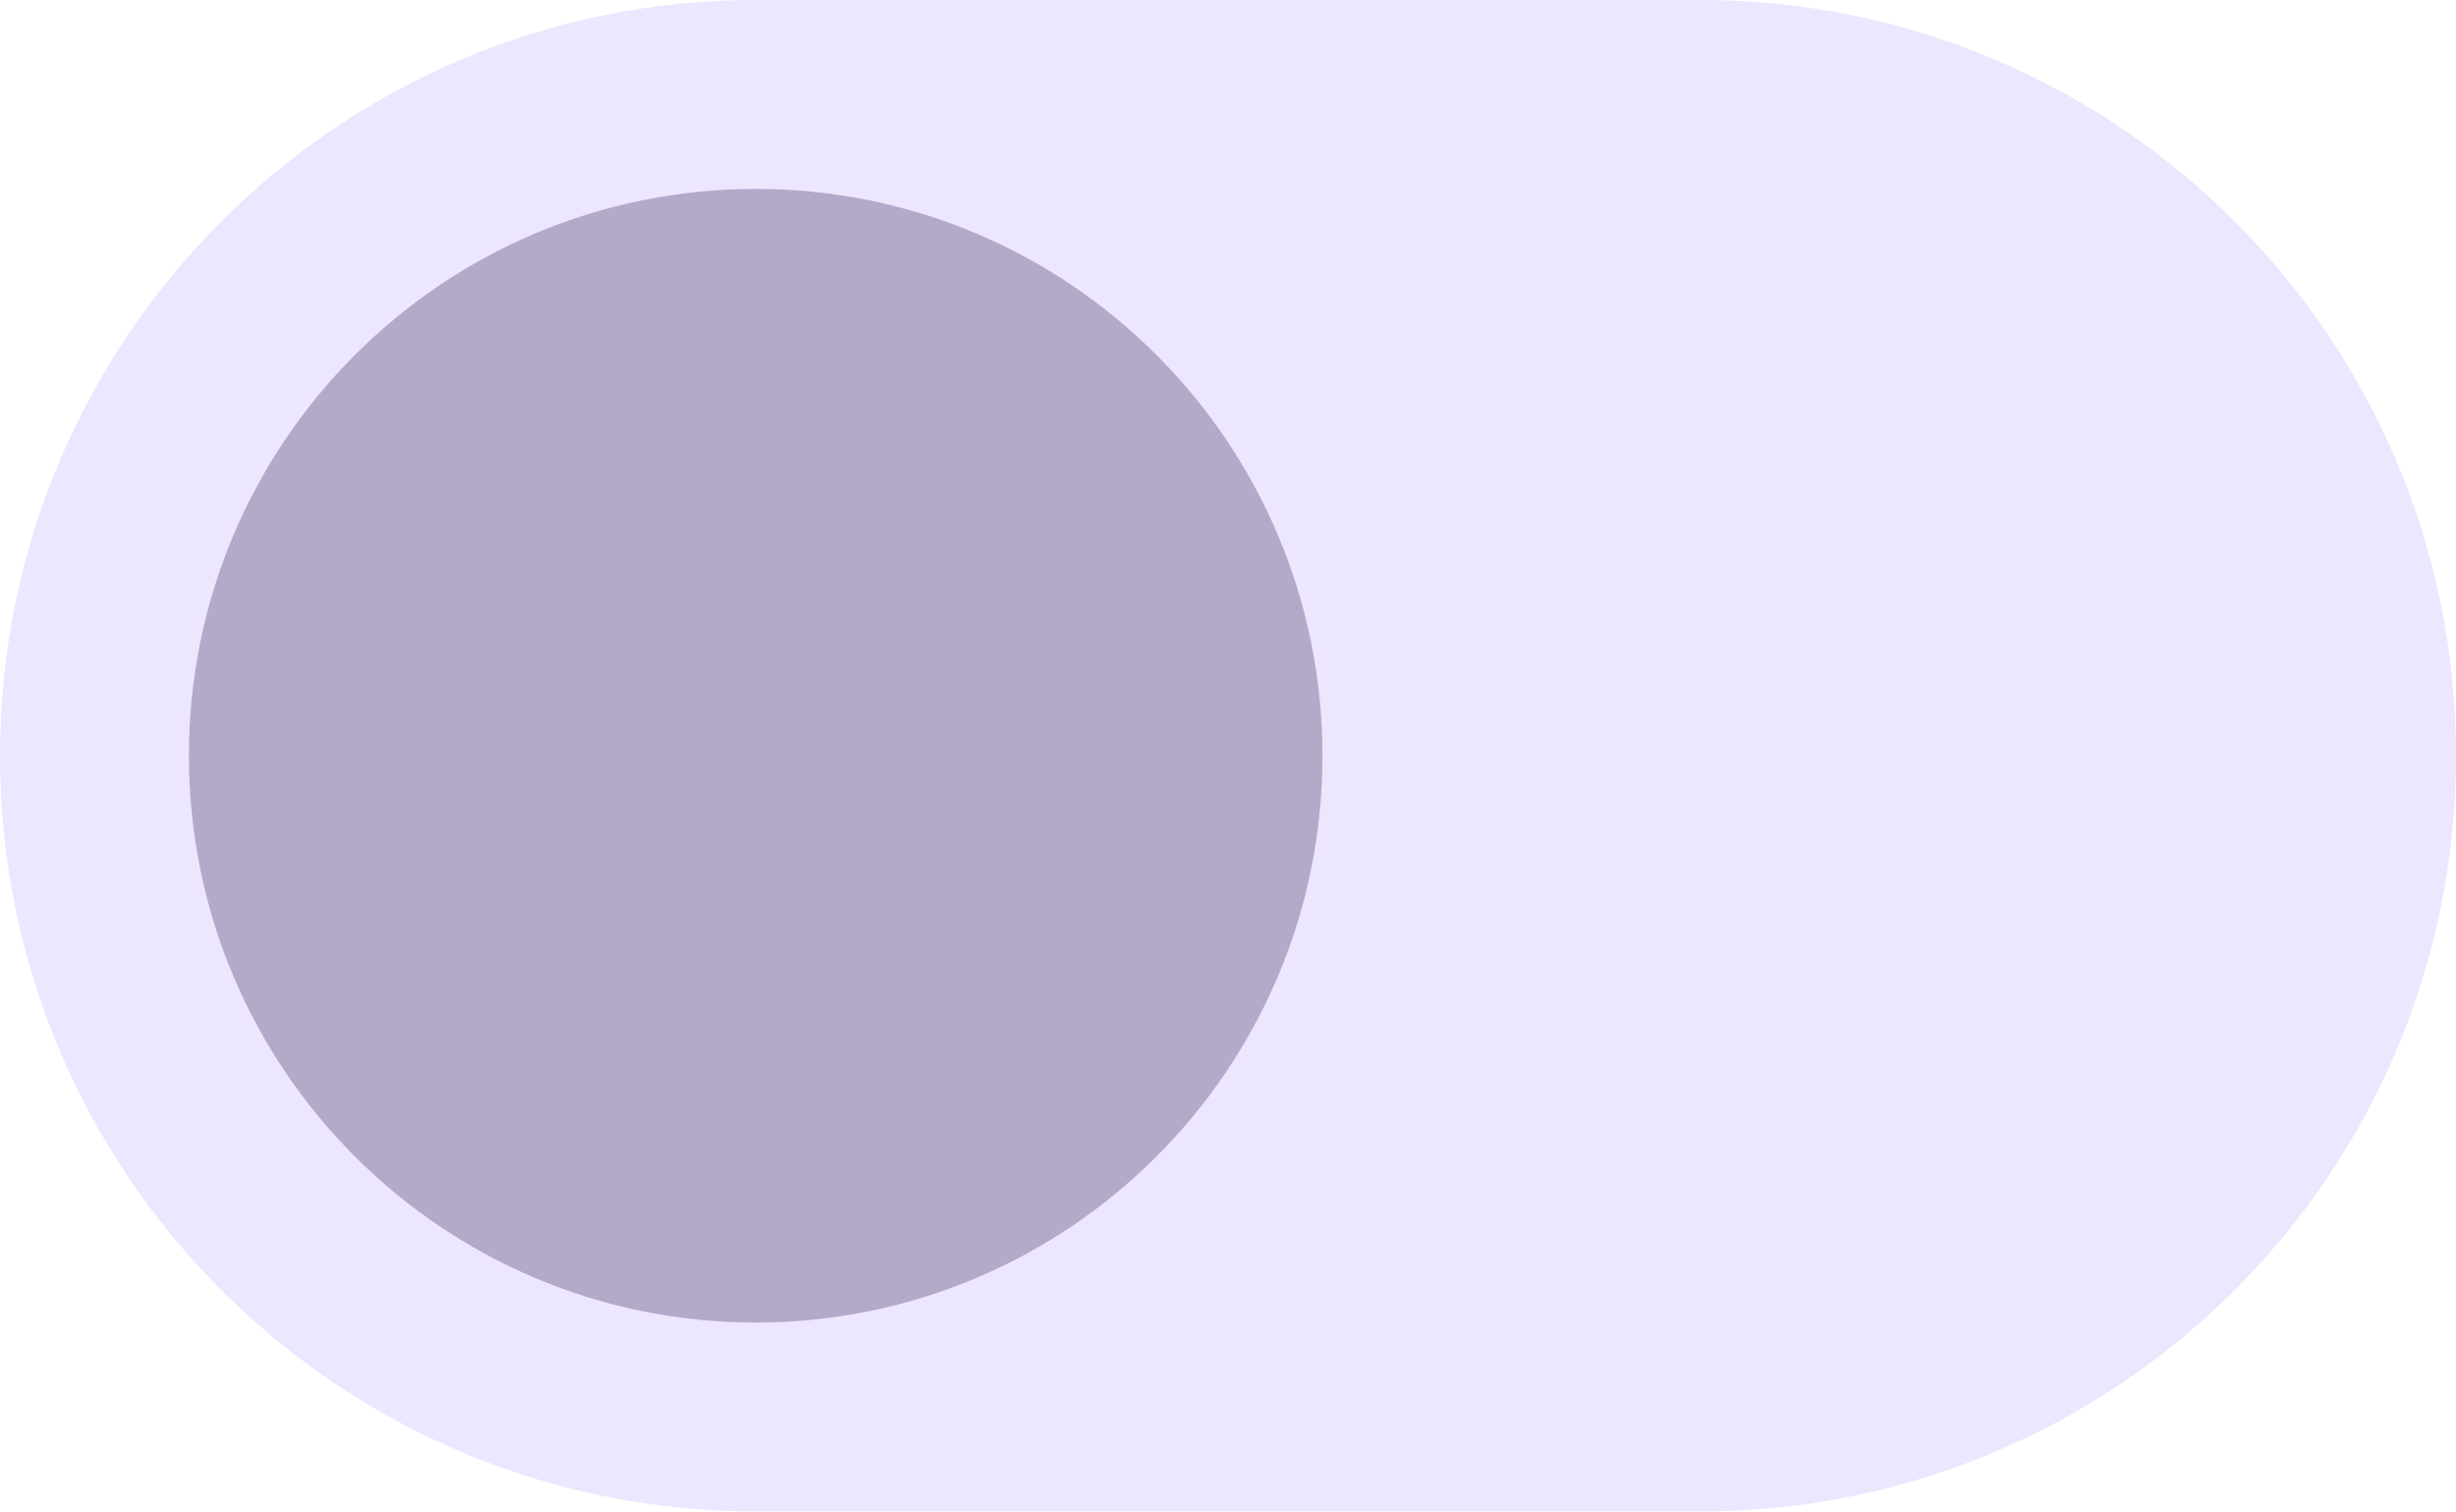
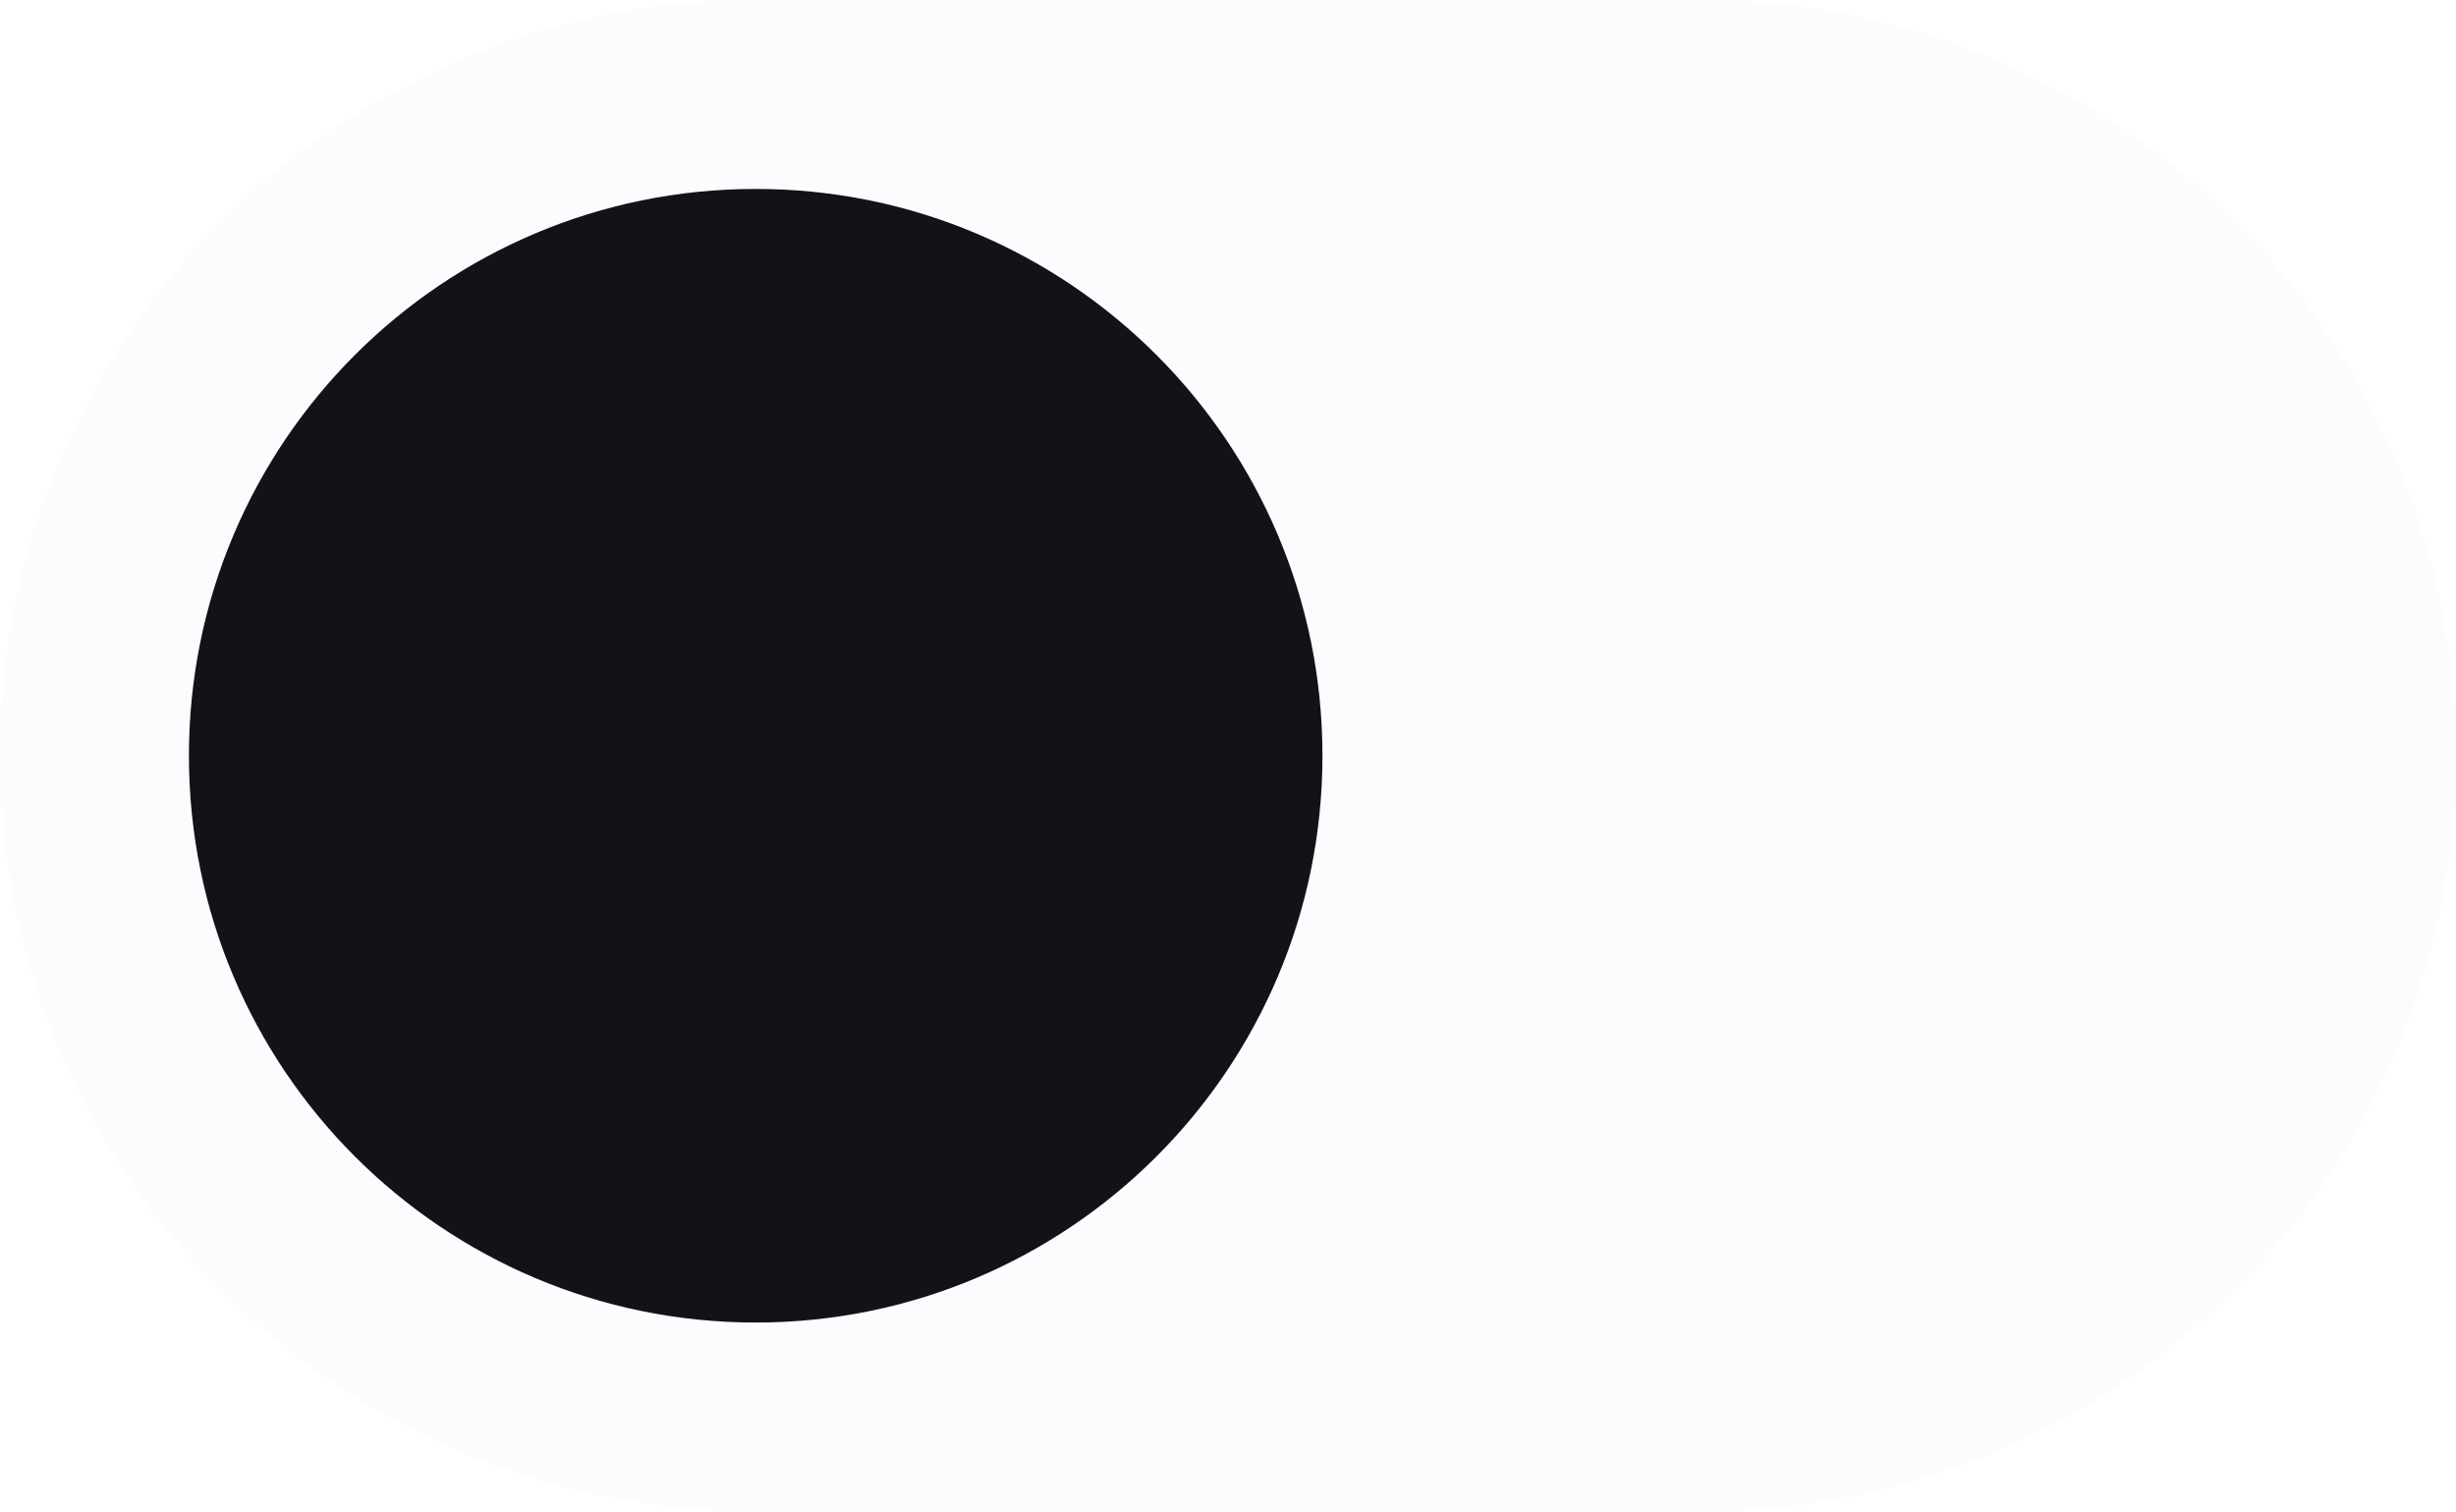
<svg xmlns="http://www.w3.org/2000/svg" width="52" height="32" viewBox="0 0 52 32">
-   <g opacity=".38">
-     <rect x="0" y="0" width="52" height="32" rx="16" fill="#d0bcff" />
-     <circle cx="16" cy="16" r="12" fill="#381e72" />
-   </g>
+   <rect x="0" y="0" width="52" height="32" rx="16" fill="#e6e0e9" fill-opacity=".12" />
+   <circle cx="16" cy="16" r="12" fill="#141218" />
</svg>
